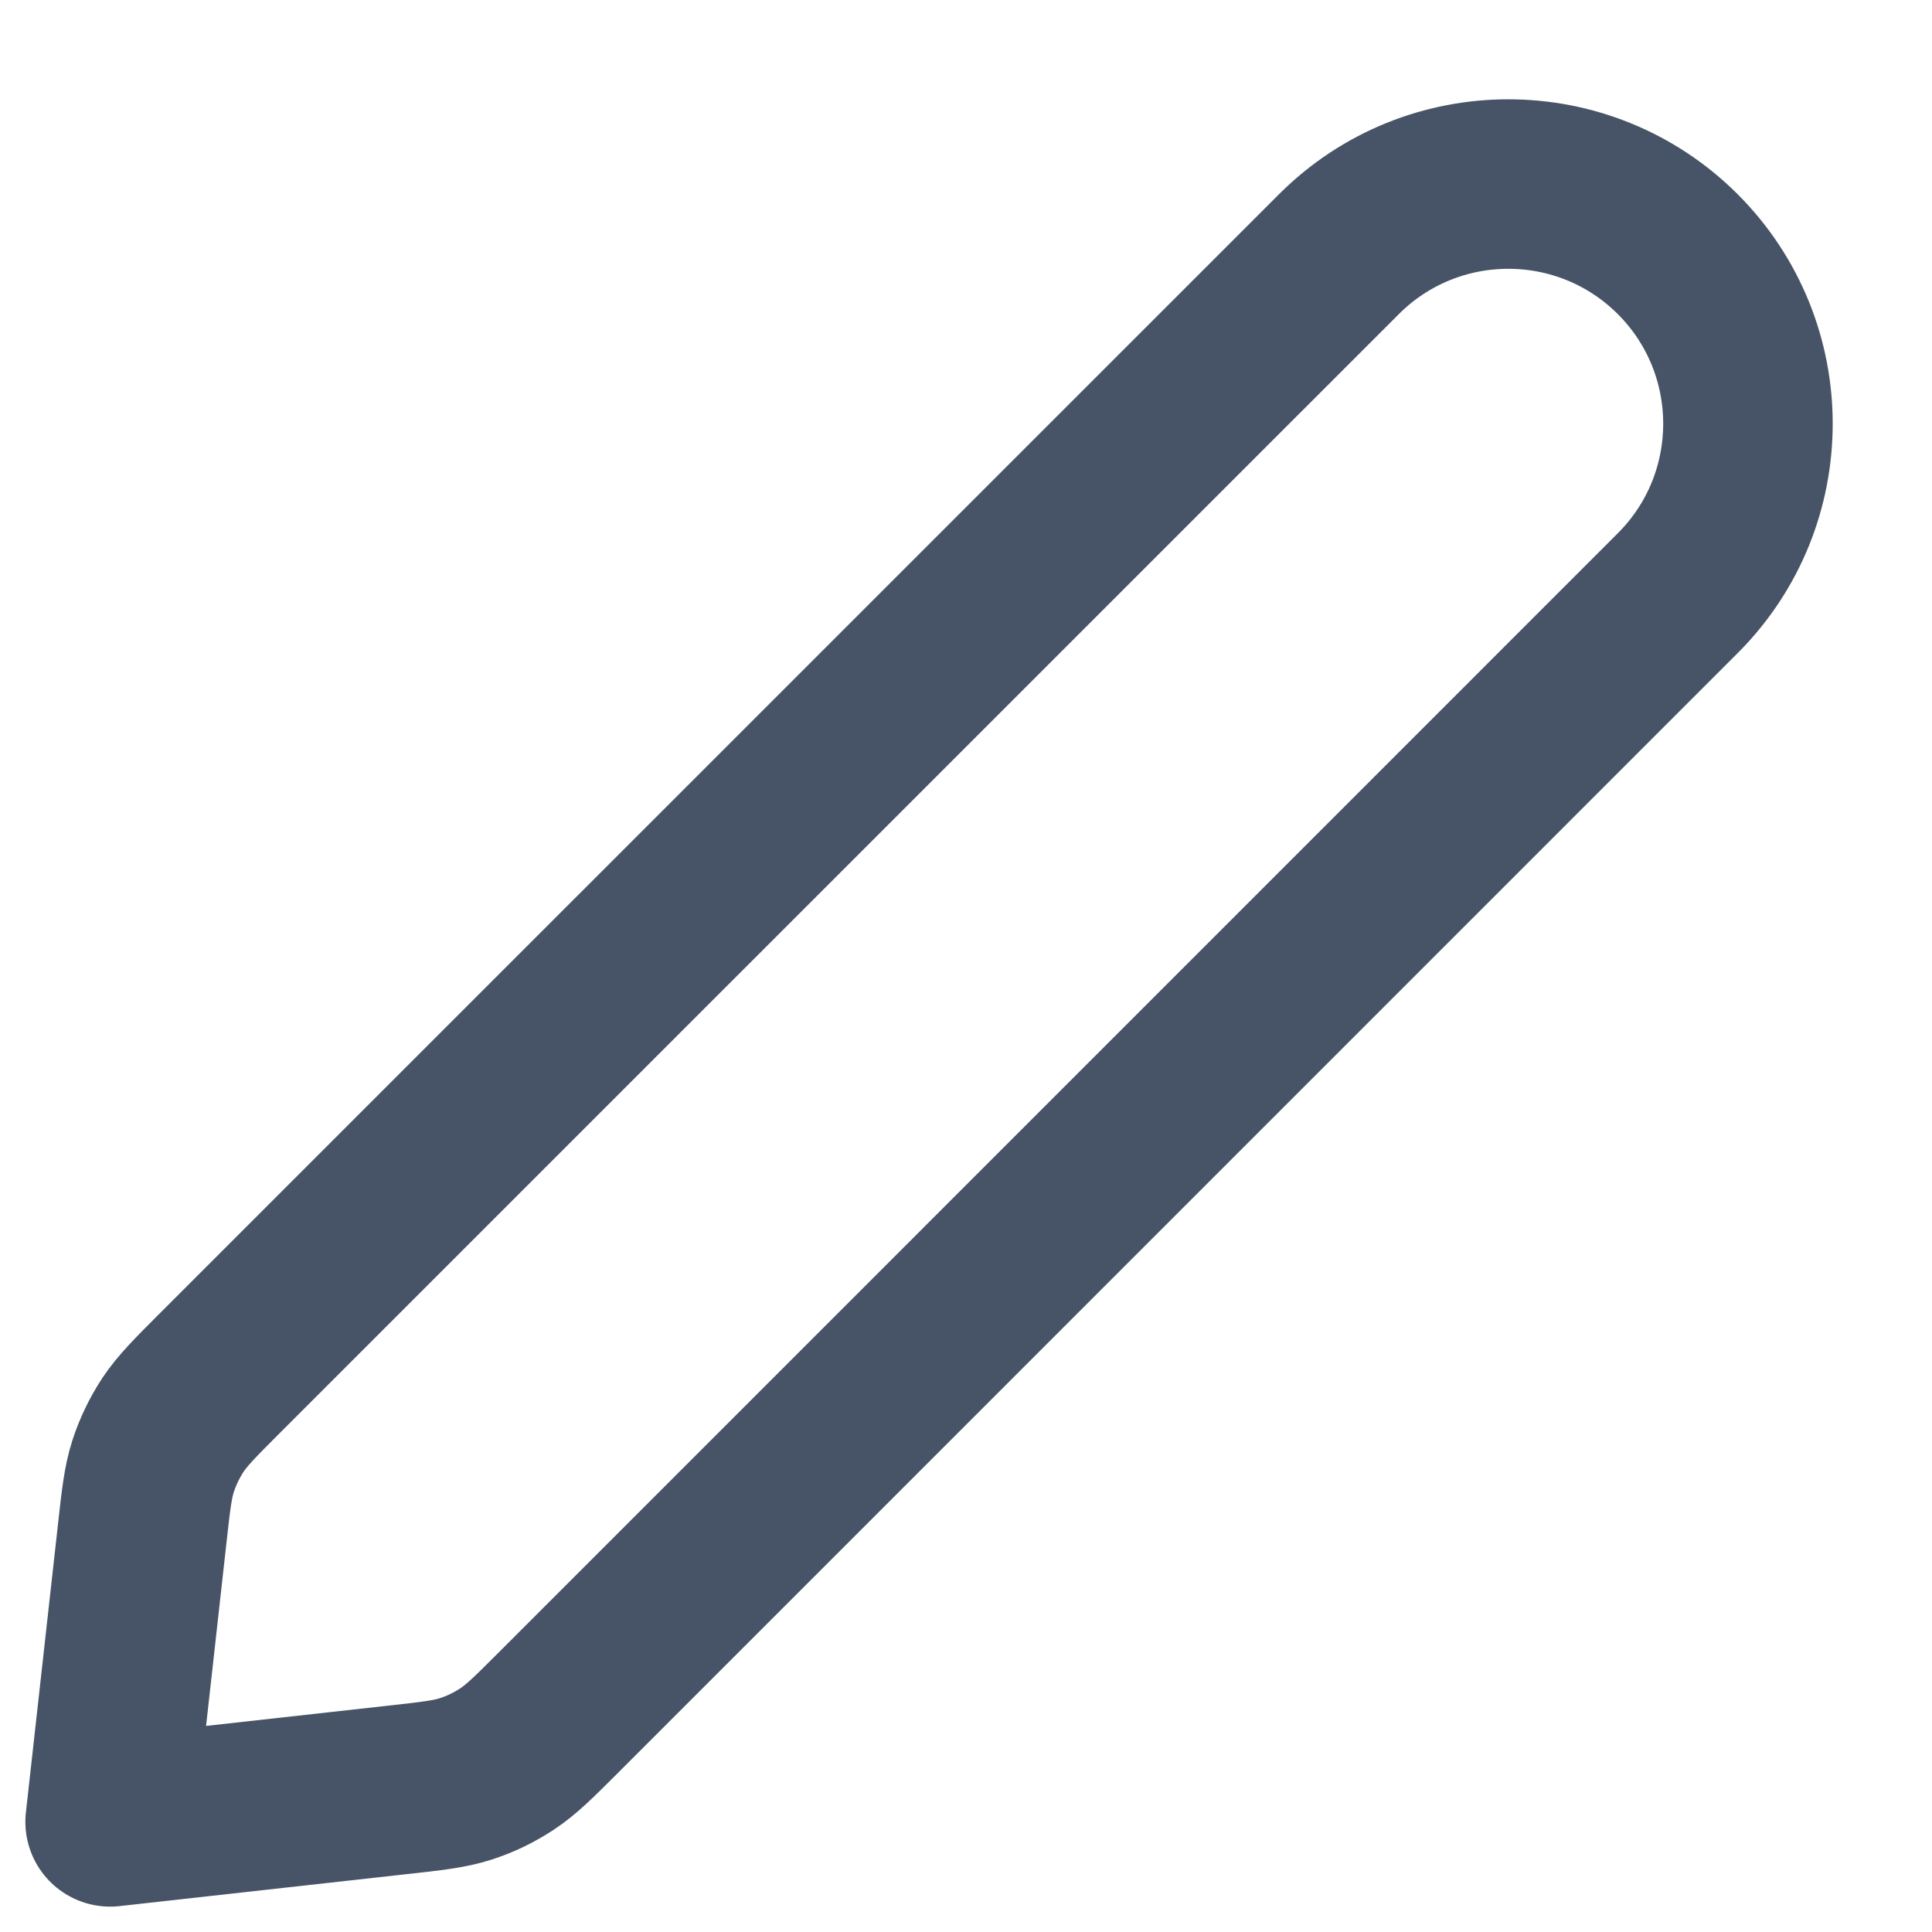
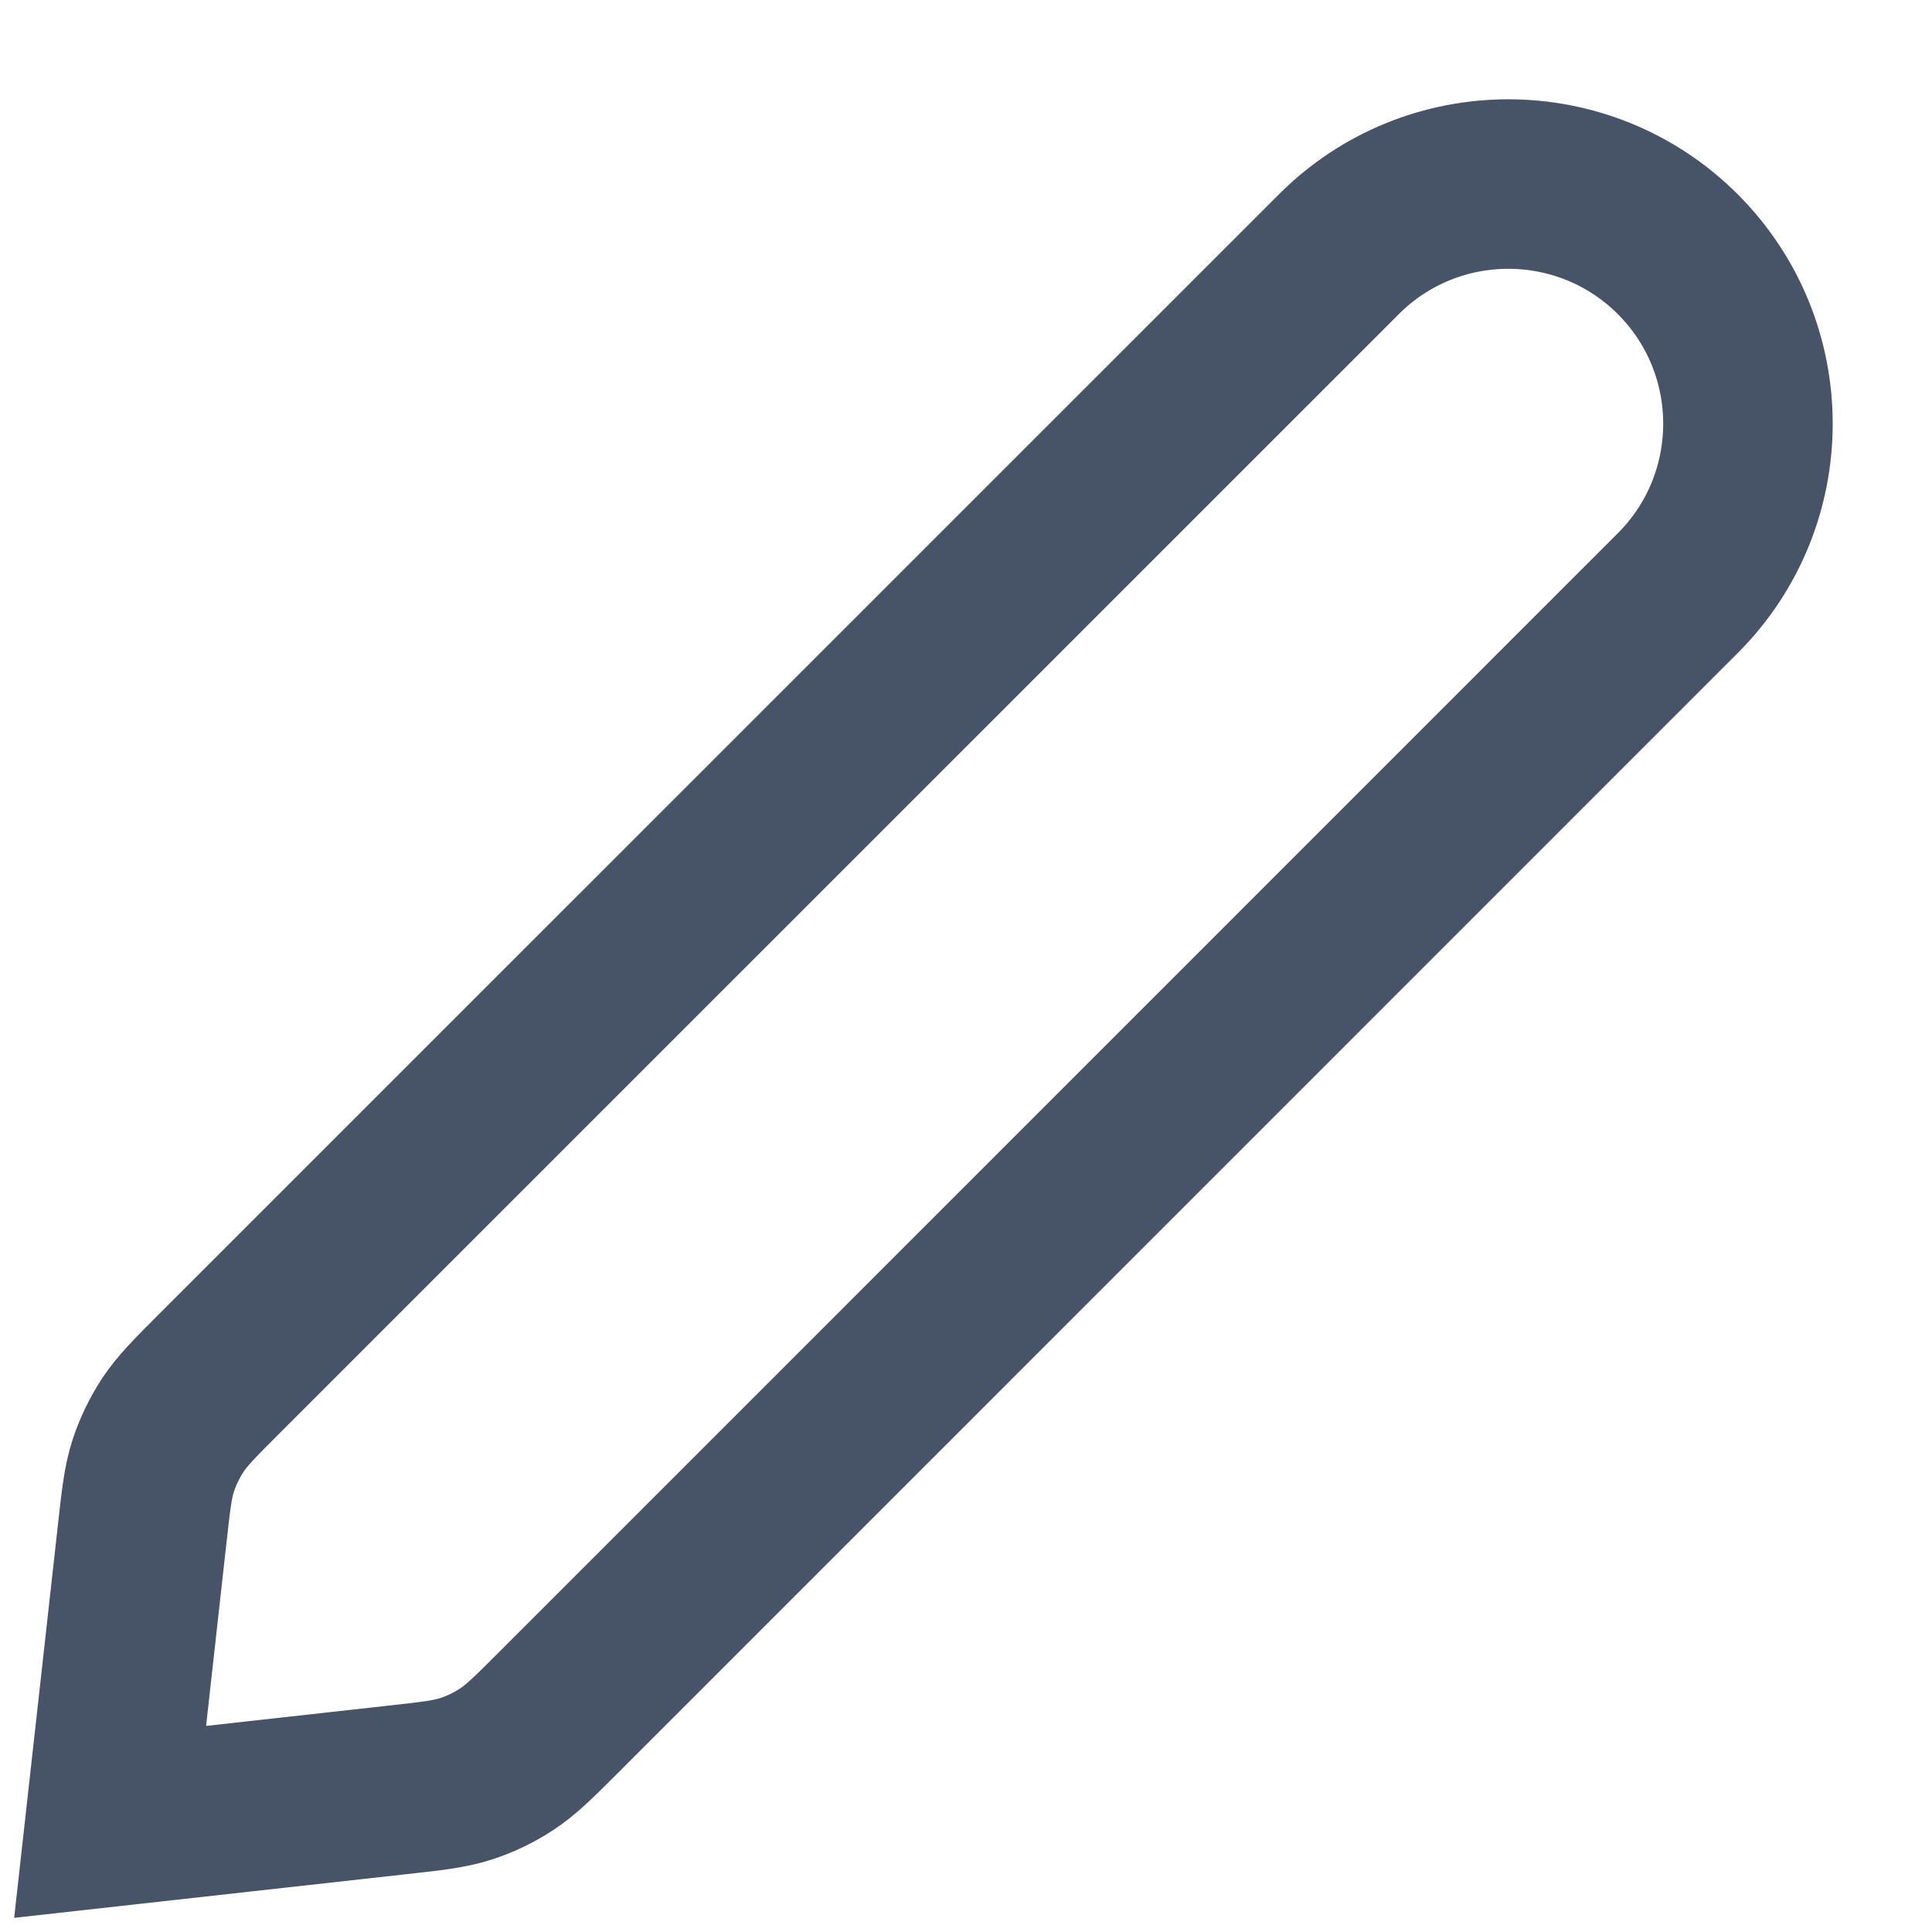
<svg xmlns="http://www.w3.org/2000/svg" width="19" height="19" viewBox="0 0 19 19" fill="none">
-   <path d="M1.397 15.096C1.435 14.752 1.454 14.579 1.506 14.418C1.552 14.276 1.618 14.14 1.7 14.014C1.794 13.873 1.916 13.75 2.161 13.505L13.167 2.5C14.087 1.58 15.579 1.58 16.5 2.5C17.42 3.421 17.42 4.913 16.5 5.833L5.495 16.839C5.25 17.084 5.127 17.206 4.986 17.299C4.86 17.382 4.724 17.448 4.581 17.494C4.42 17.546 4.248 17.565 3.904 17.603L1.083 17.917L1.397 15.096Z" stroke="#475467" stroke-width="1.667" stroke-linecap="round" stroke-linejoin="round" />
+   <path d="M1.397 15.096C1.435 14.752 1.454 14.579 1.506 14.418C1.552 14.276 1.618 14.14 1.7 14.014C1.794 13.873 1.916 13.75 2.161 13.505L13.167 2.5C14.087 1.58 15.579 1.58 16.5 2.5C17.42 3.421 17.42 4.913 16.5 5.833L5.495 16.839C5.25 17.084 5.127 17.206 4.986 17.299C4.86 17.382 4.724 17.448 4.581 17.494C4.42 17.546 4.248 17.565 3.904 17.603L1.083 17.917L1.397 15.096Z" stroke="#475467" stroke-width="1.667" strokeLinecap="round" strokeLinejoin="round" />
</svg>
